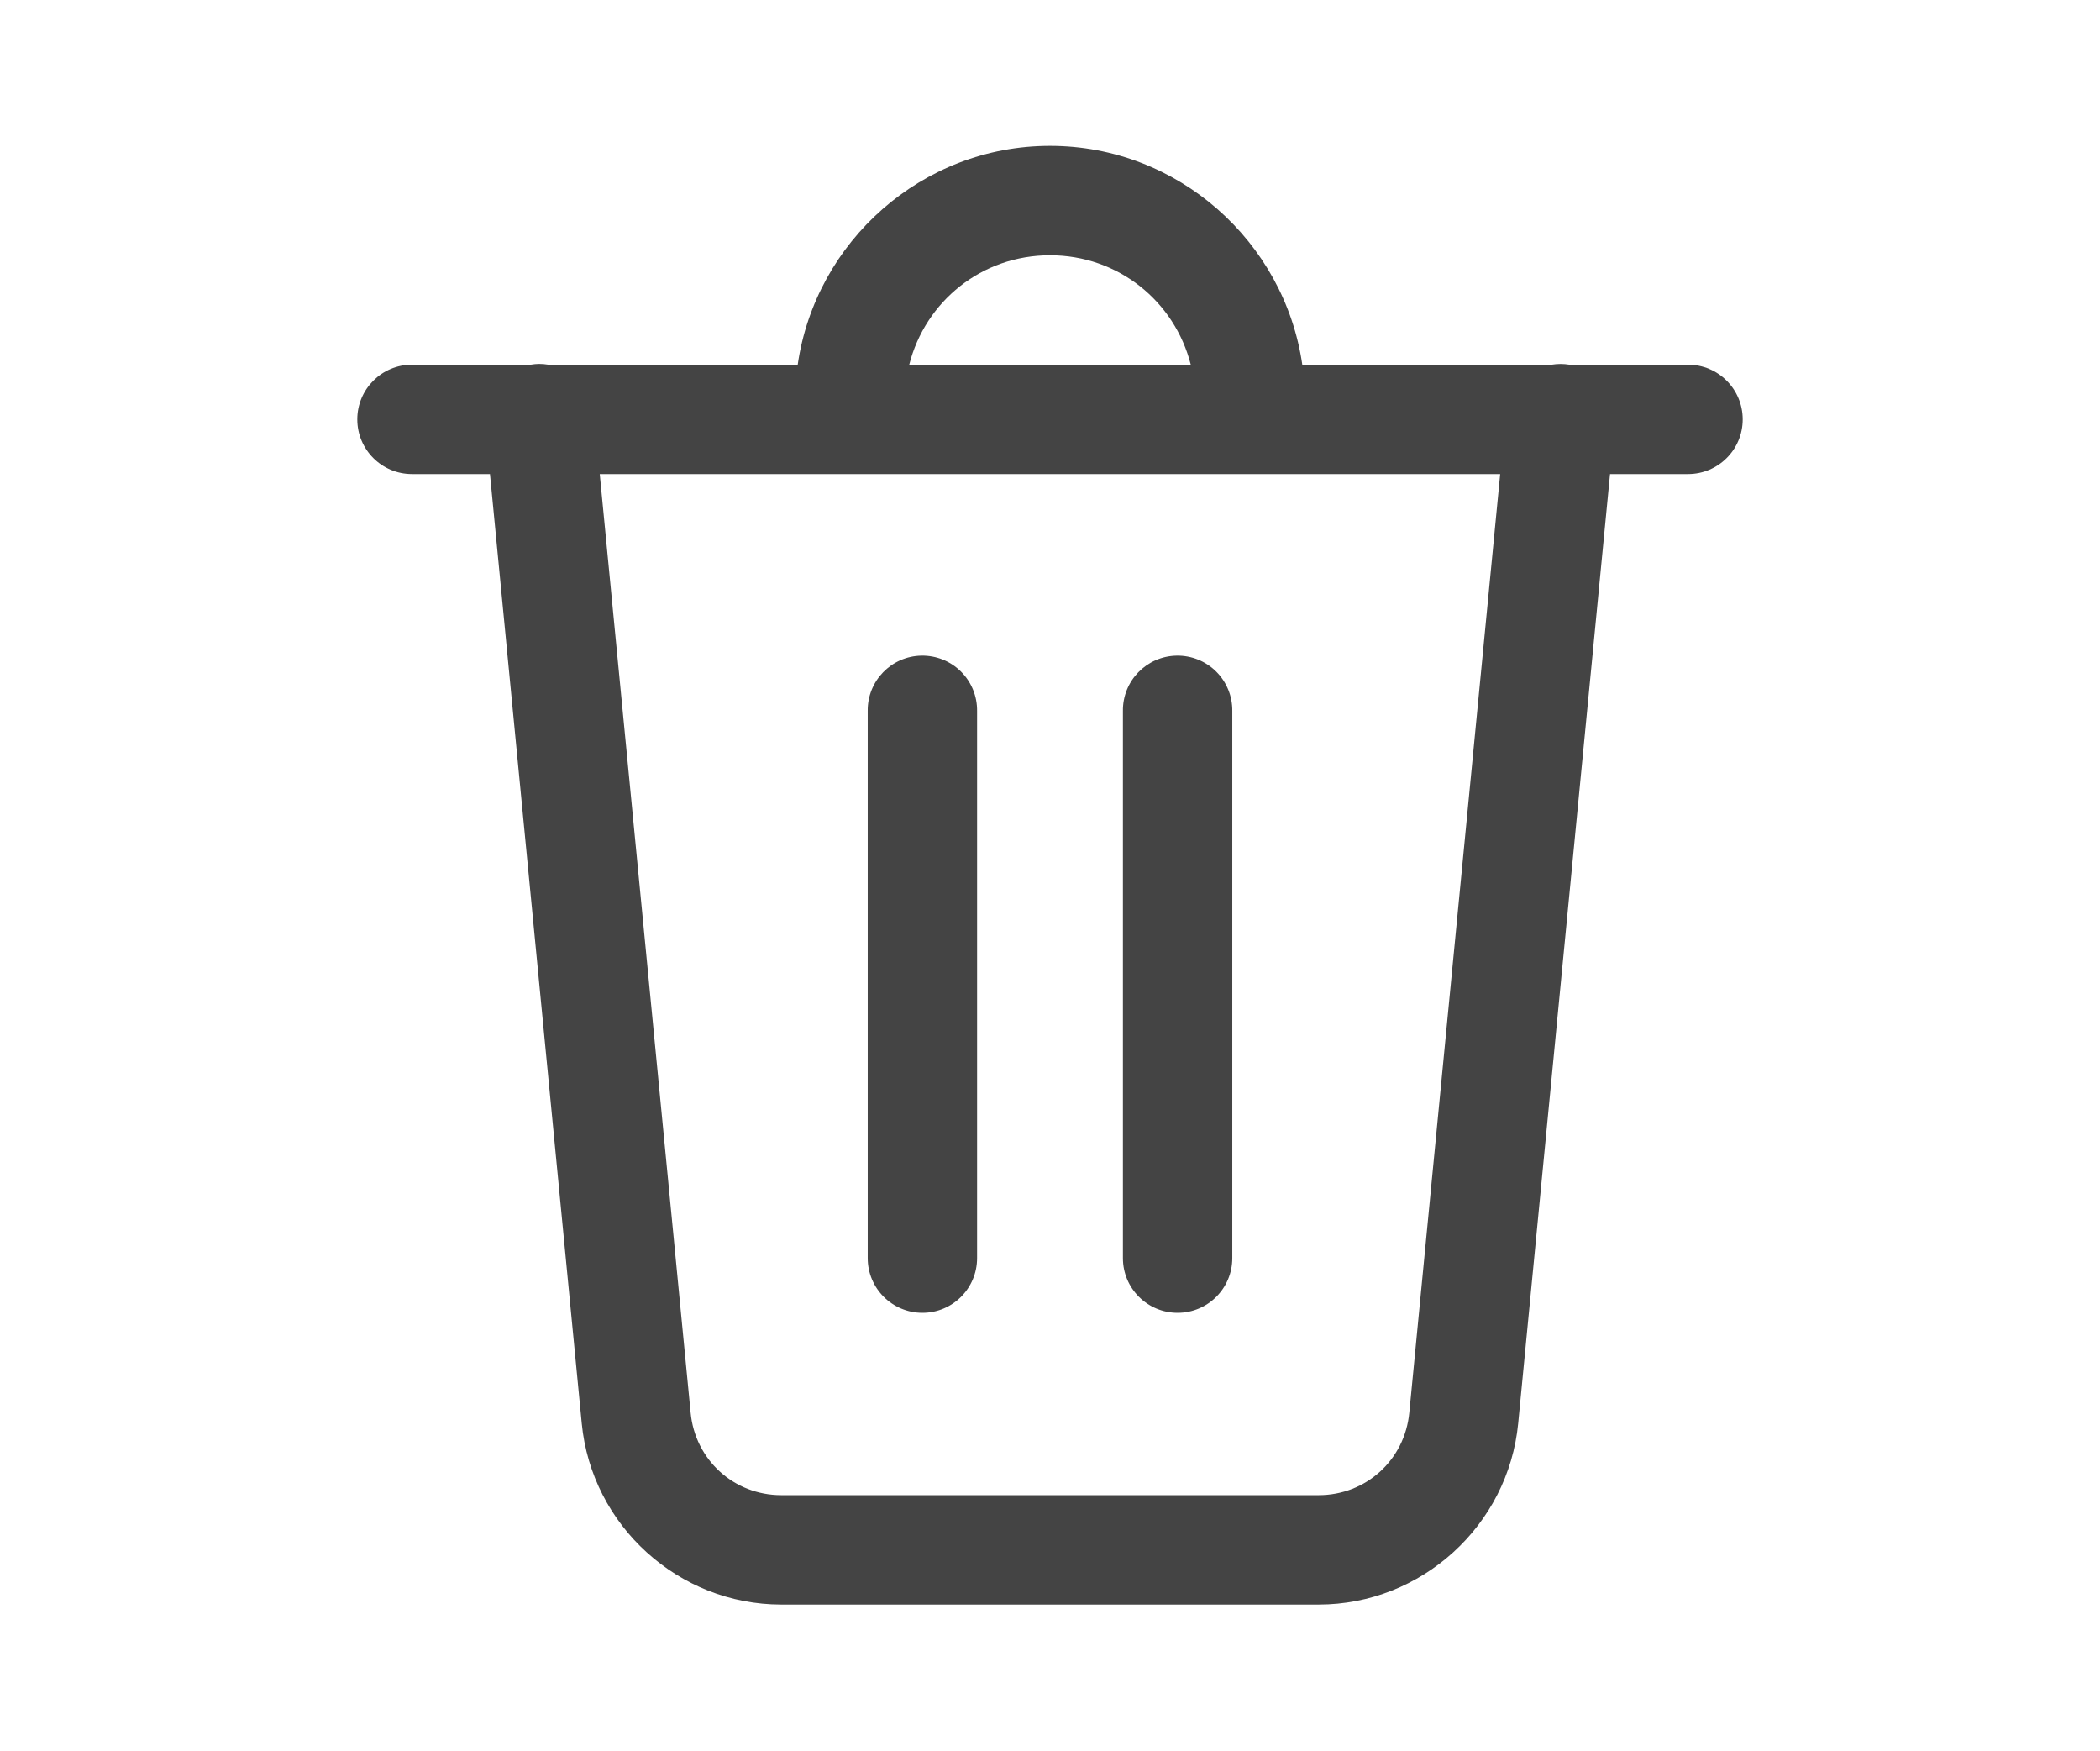
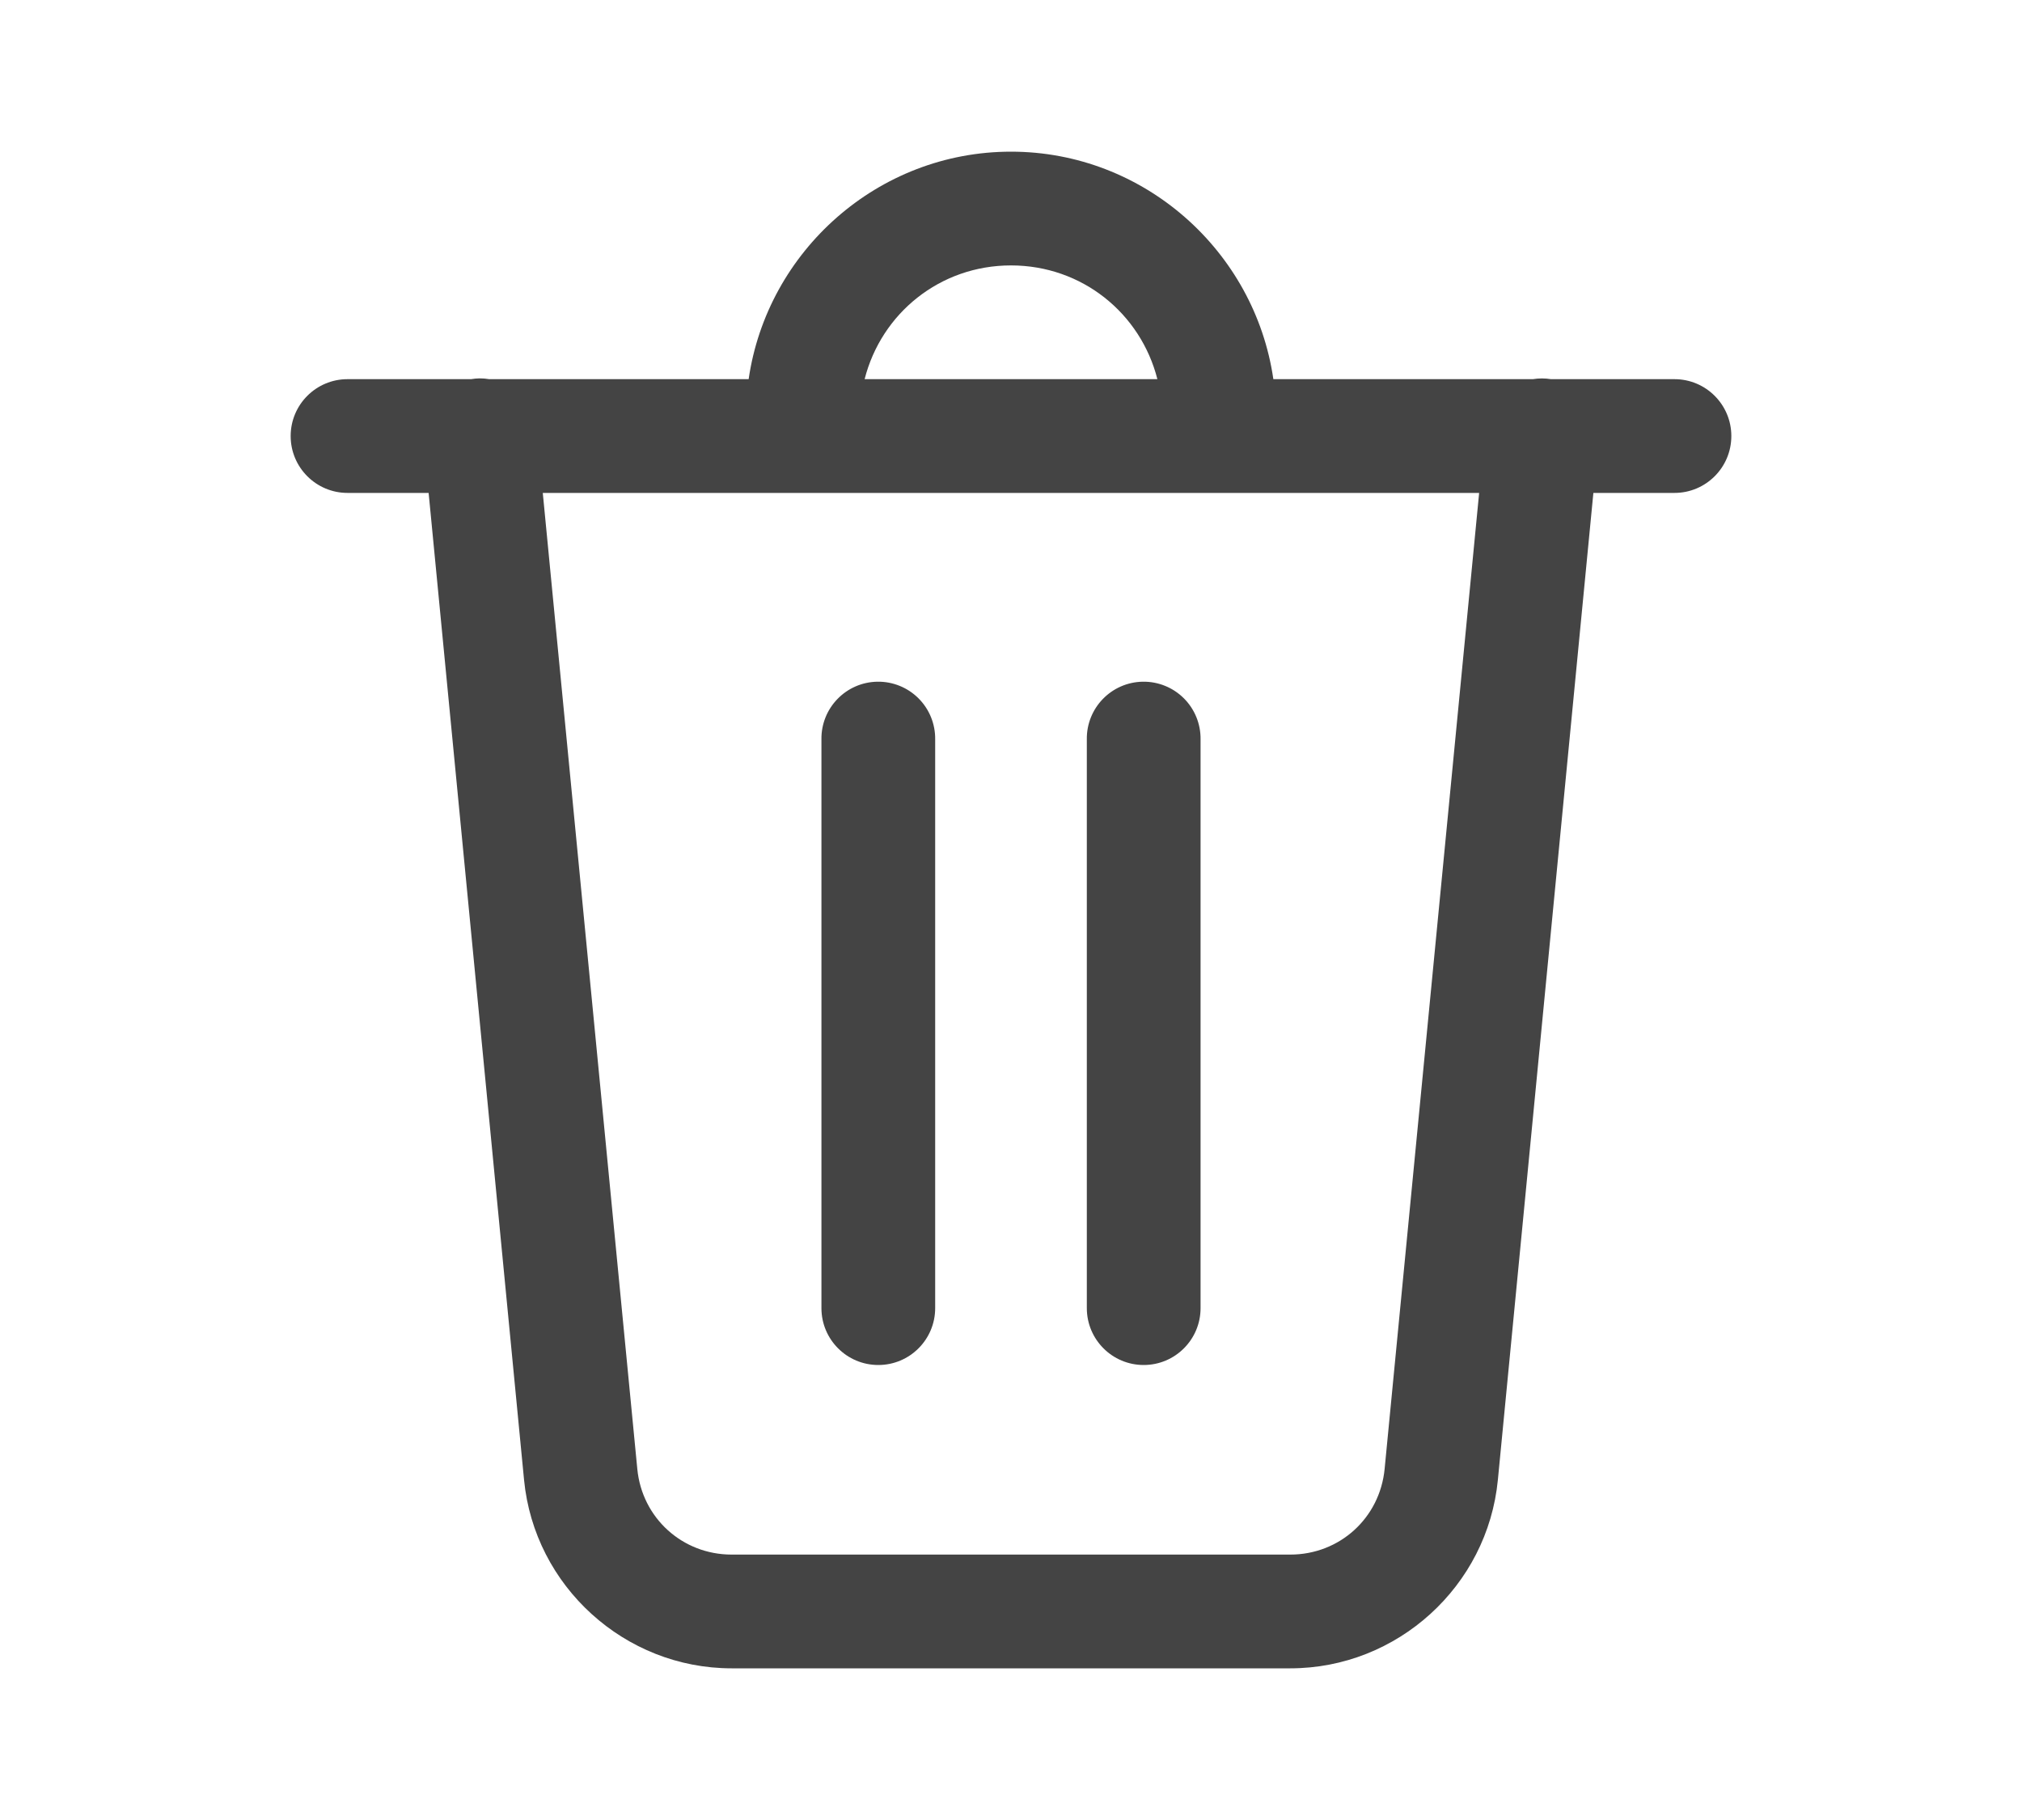
- <svg xmlns="http://www.w3.org/2000/svg" fill="#444" viewBox="0 0 48 48" width="24px" height="20px">
+ <svg xmlns="http://www.w3.org/2000/svg" fill="#444" viewBox="0 0 48 48" width="20px" height="18px">
  <path d="M 24 4 C 20.492 4 17.57 6.621 17.08 10 L 10.238 10 A 1.5 1.5 0 0 0 9.98 9.979 A 1.5 1.5 0 0 0 9.758 10 L 6.5 10 A 1.5 1.5 0 1 0 6.5 13 L 8.639 13 L 11.156 39.029 C 11.427 41.836 13.812 44 16.631 44 L 31.367 44 C 34.186 44 36.571 41.836 36.842 39.029 L 39.361 13 L 41.5 13 A 1.5 1.5 0 1 0 41.5 10 L 38.244 10 A 1.5 1.5 0 0 0 37.764 10 L 30.92 10 C 30.43 6.621 27.508 4 24 4 z M 24 7 C 25.879 7 27.421 8.268 27.861 10 L 20.139 10 C 20.579 8.268 22.121 7 24 7 z M 11.65 13 L 36.348 13 L 33.855 38.74 C 33.73 40.035 32.668 41 31.367 41 L 16.631 41 C 15.332 41 14.267 40.034 14.143 38.74 L 11.65 13 z M 20.477 17.979 A 1.5 1.5 0 0 0 19 19.5 L 19 34.5 A 1.5 1.5 0 1 0 22 34.5 L 22 19.5 A 1.5 1.5 0 0 0 20.477 17.979 z M 27.477 17.979 A 1.5 1.5 0 0 0 26 19.5 L 26 34.5 A 1.5 1.5 0 1 0 29 34.5 L 29 19.5 A 1.5 1.5 0 0 0 27.477 17.979 z" />
</svg>
